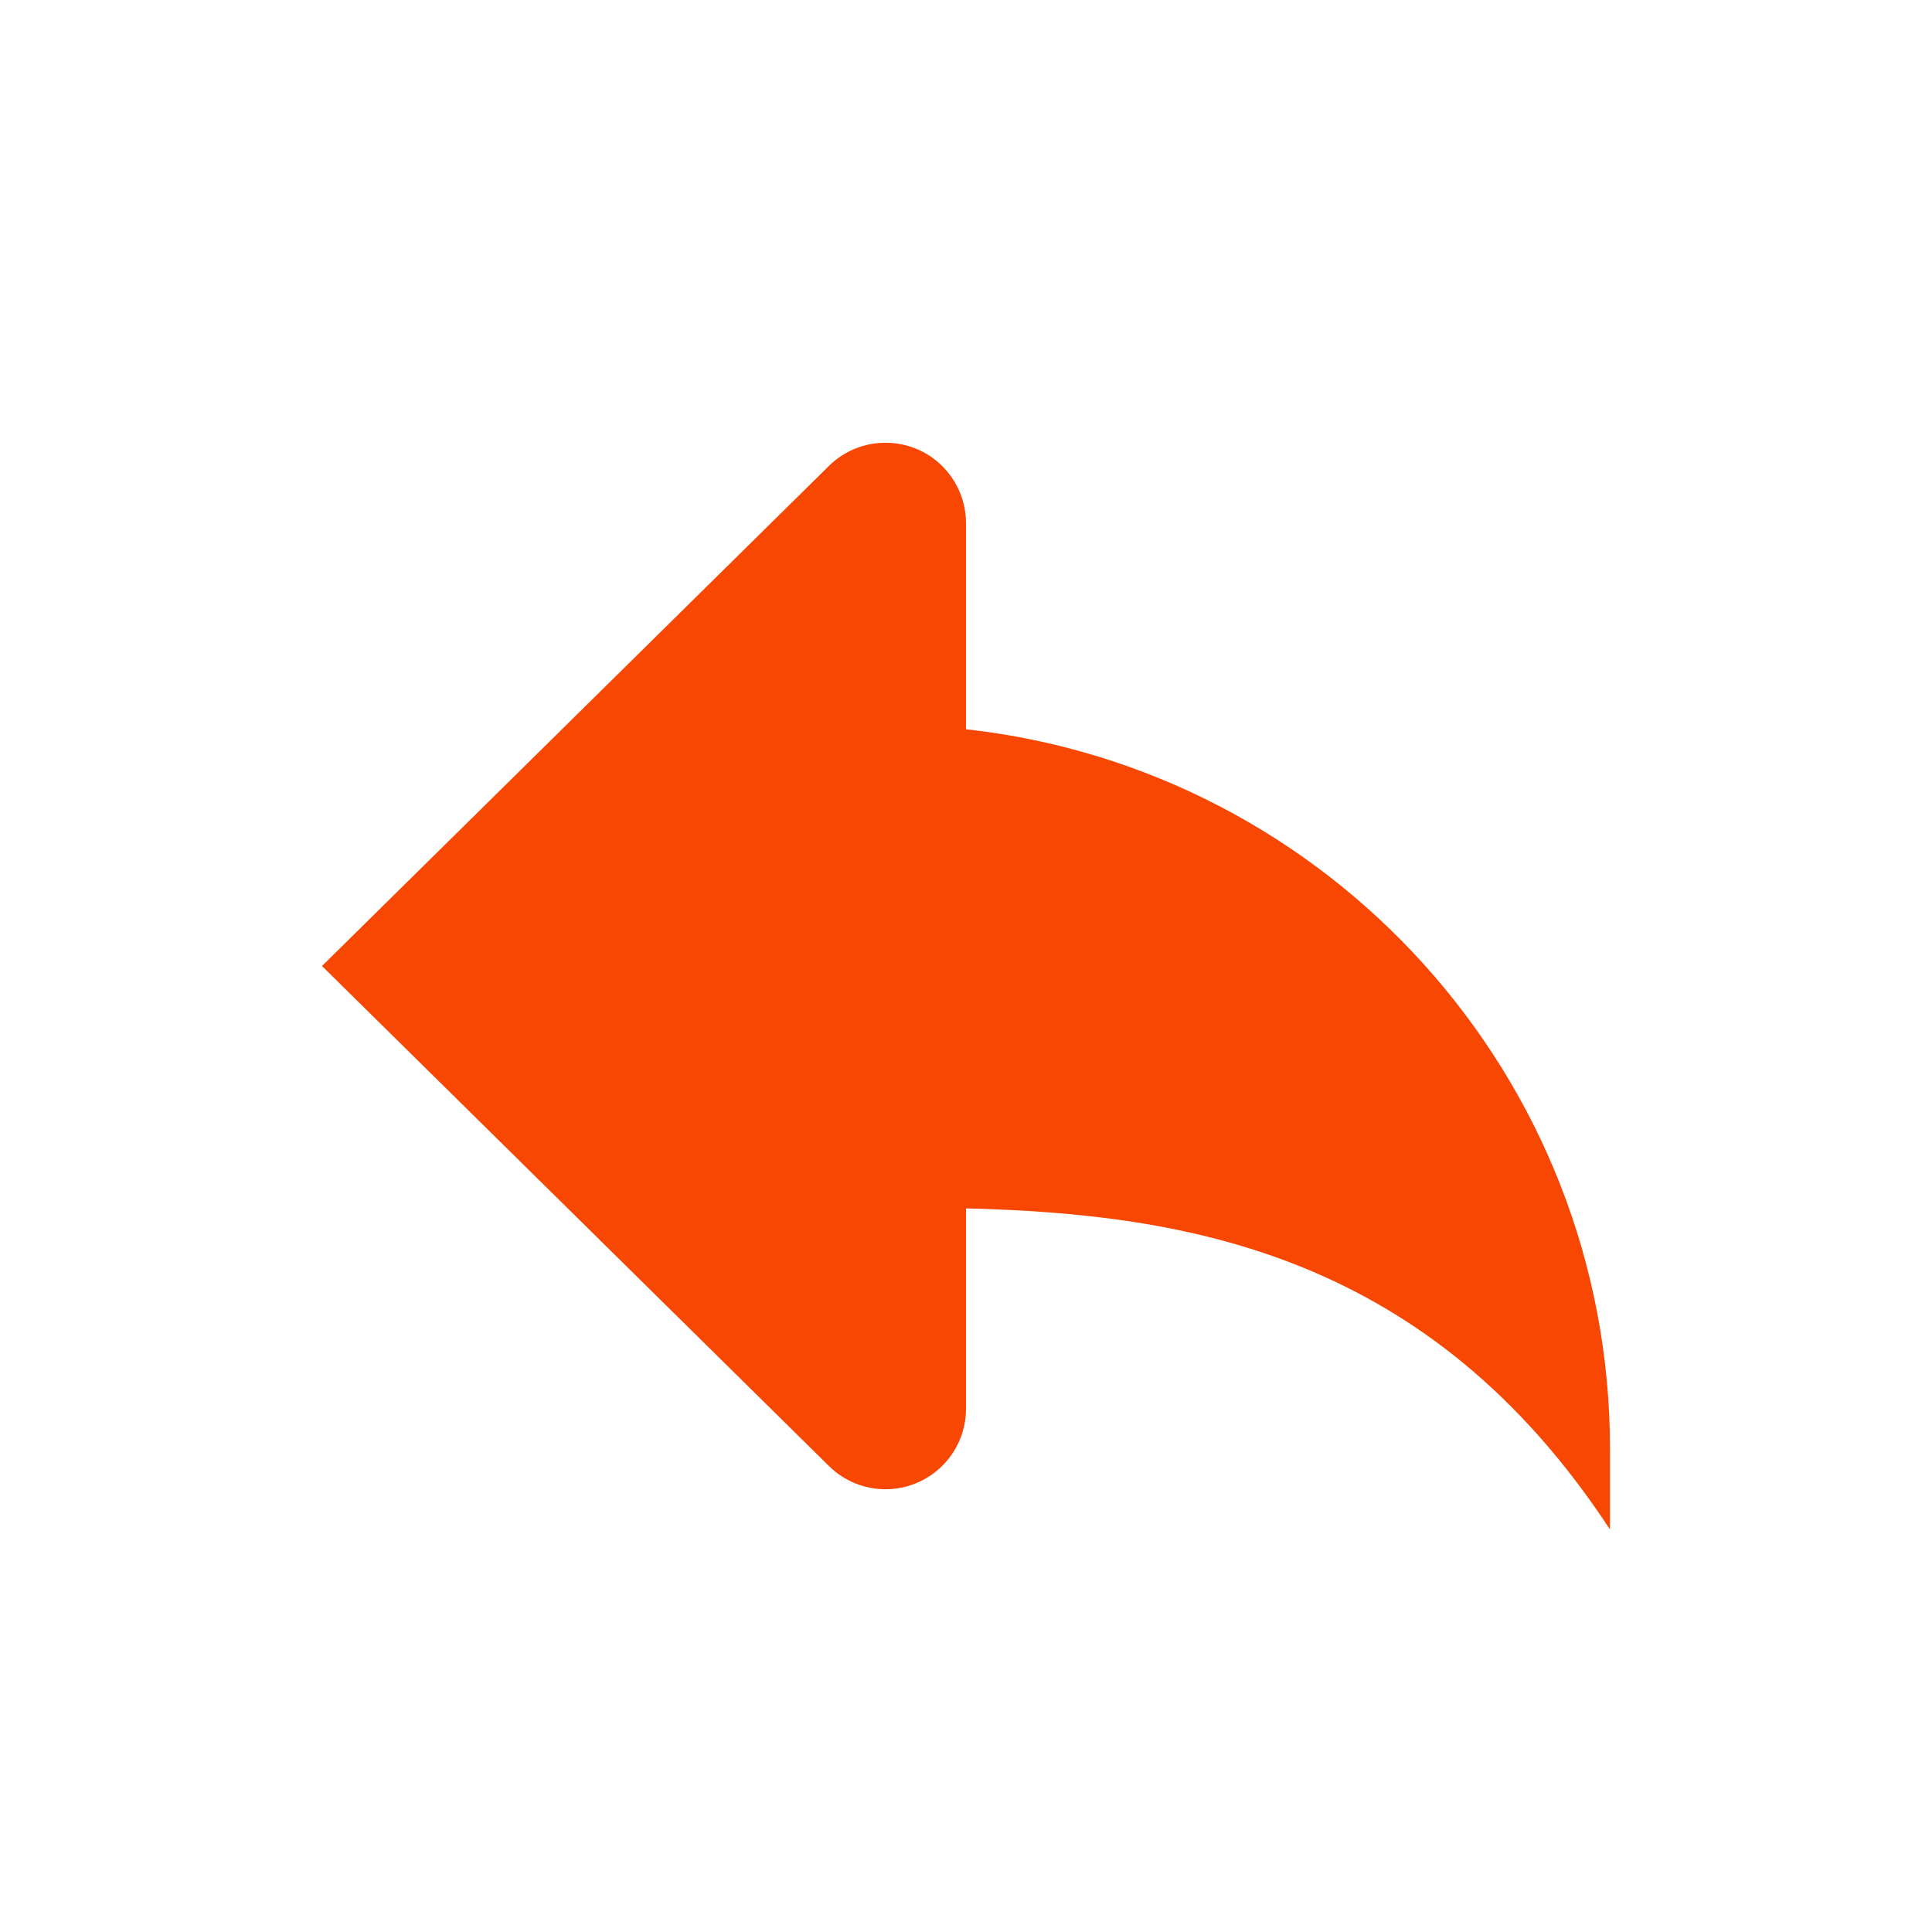
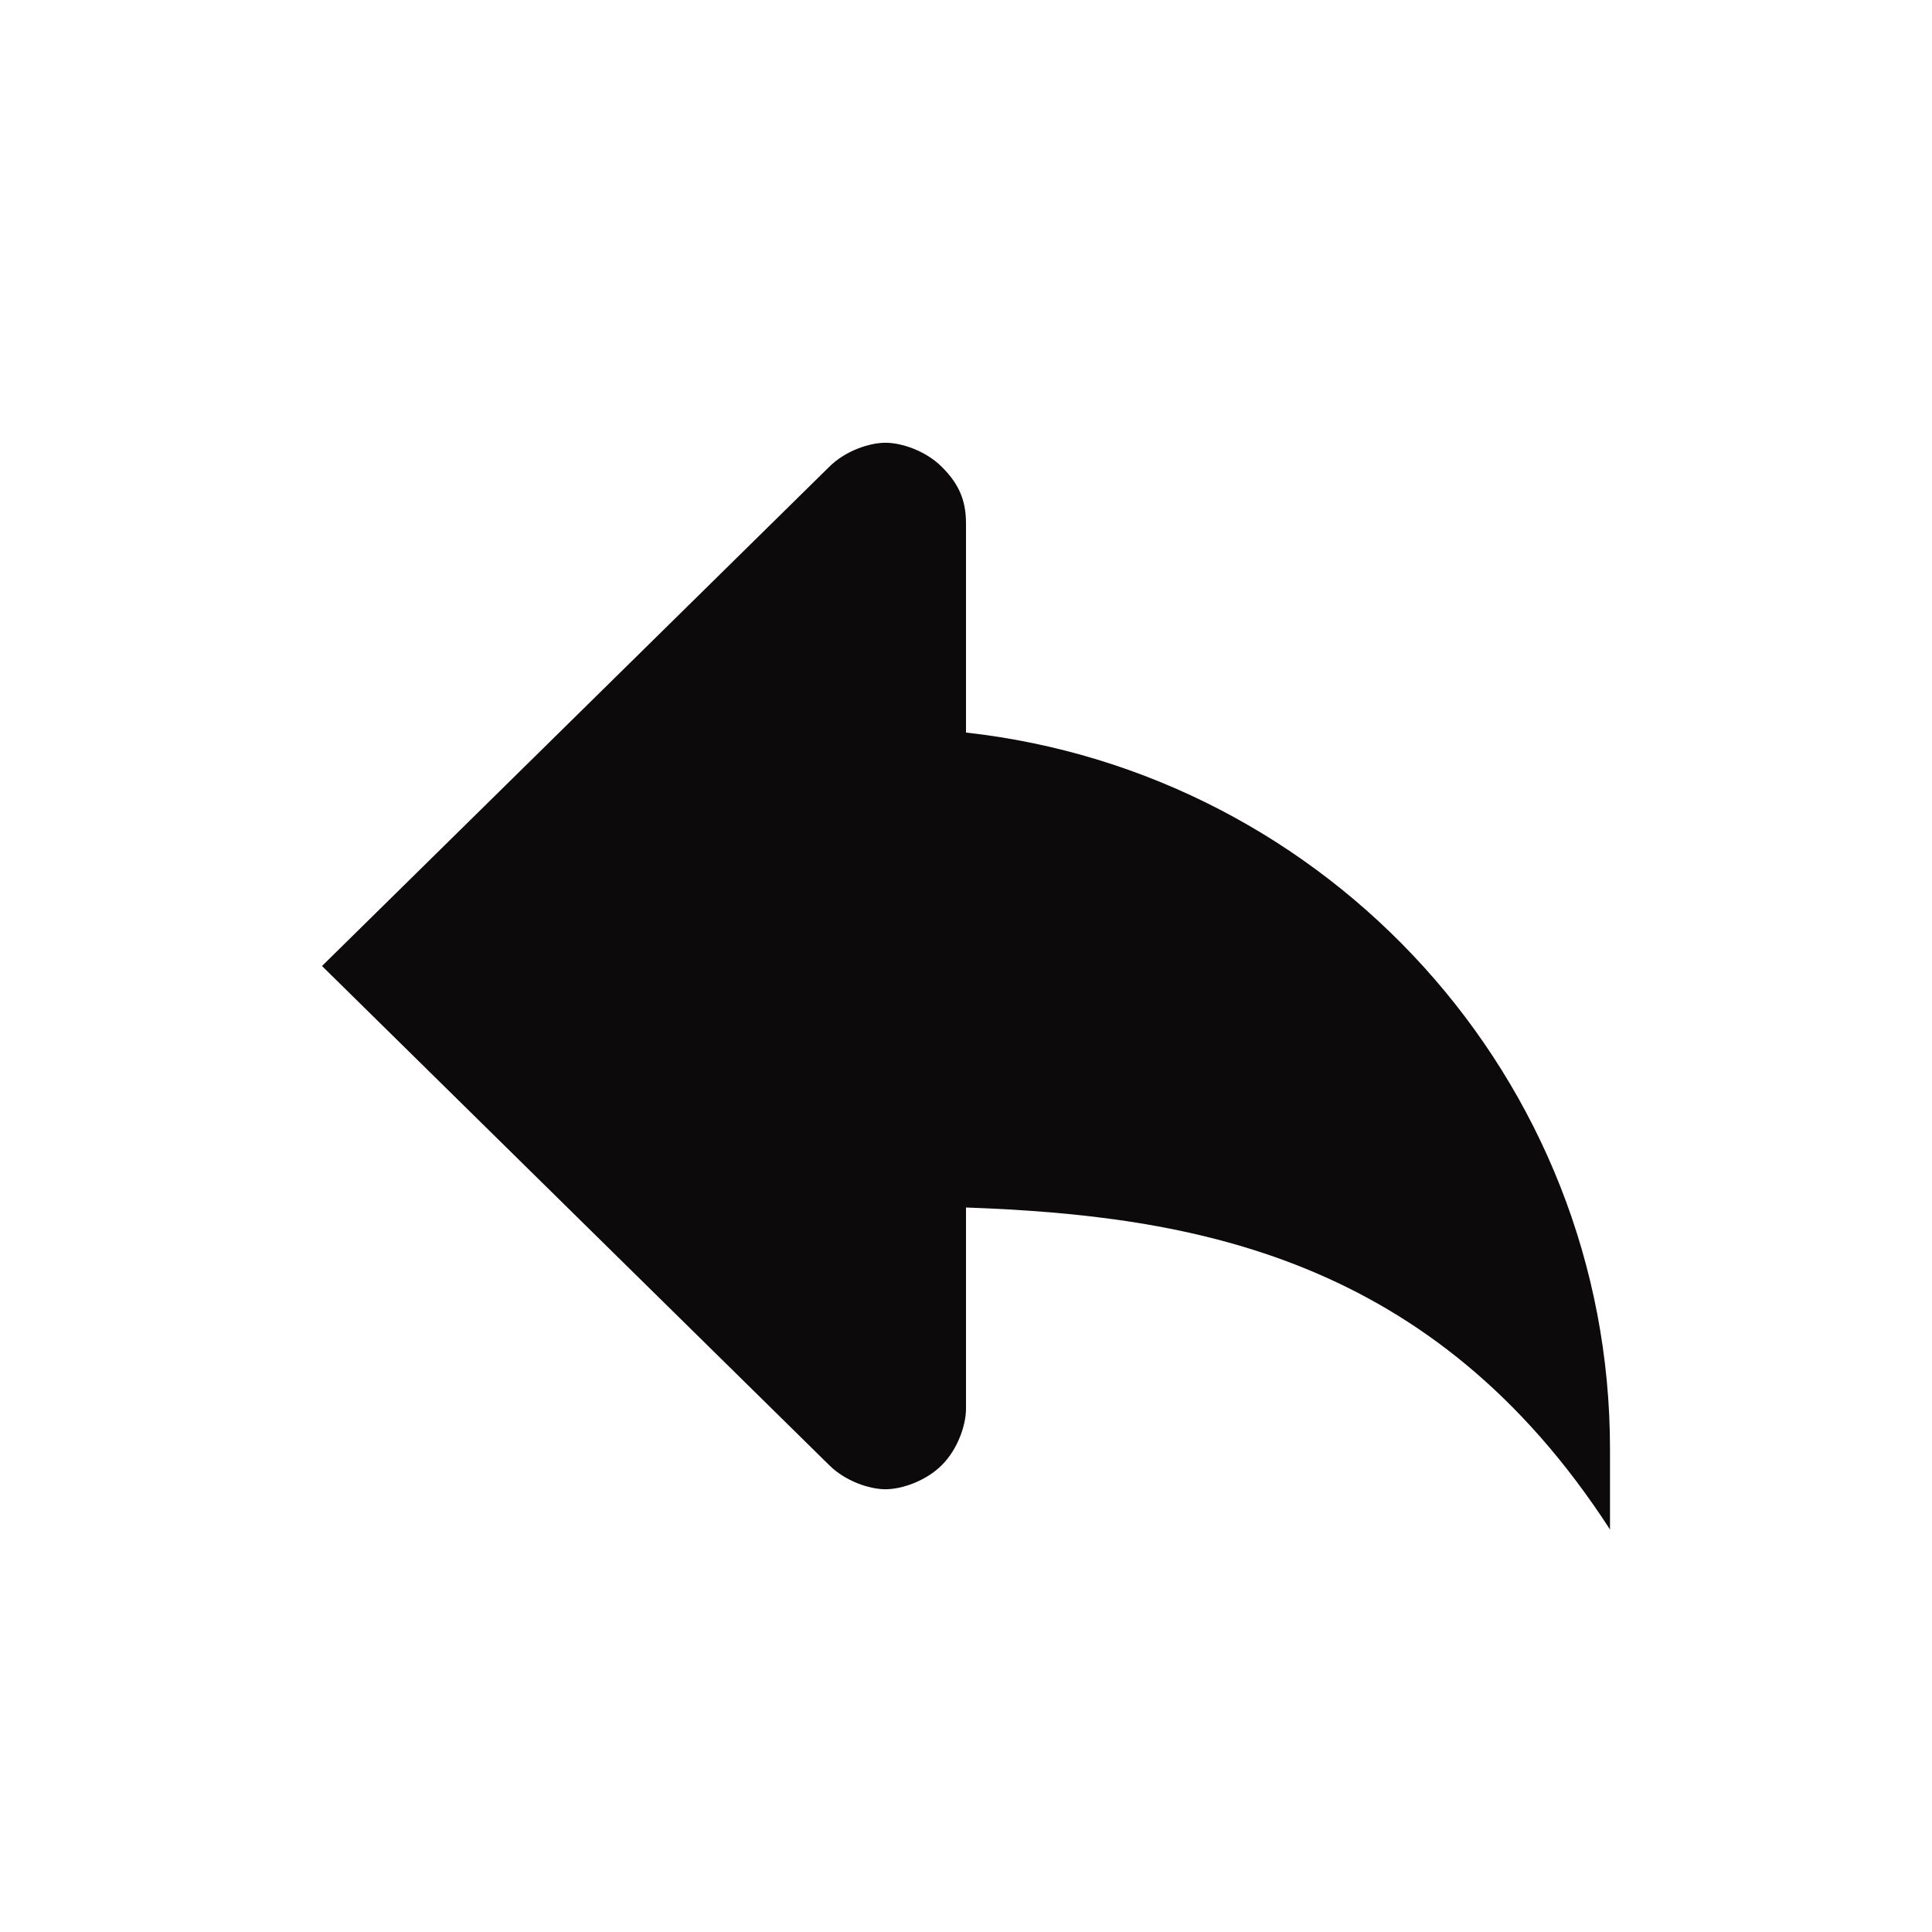
- <svg xmlns="http://www.w3.org/2000/svg" baseProfile="tiny" height="24px" fill="#f84603" id="Layer_1" version="1.2" viewBox="0 0 24 24" width="24px" xml:space="preserve">
-   <path d="M12,9.059V6.5c0-0.256-0.098-0.512-0.293-0.708C11.512,5.597,11.256,5.5,11,5.5s-0.512,0.097-0.707,0.292L4,12l6.293,6.207  C10.488,18.402,10.744,18.5,11,18.5s0.512-0.098,0.707-0.293S12,17.755,12,17.5v-2.489c2.75,0.068,5.755,0.566,8,3.989v-1  C20,13.367,16.5,9.557,12,9.059z" />
+ <svg xmlns="http://www.w3.org/2000/svg" version="1.1" id="Layer_1" x="0px" y="0px" viewBox="0 0 24 24" style="enable-background:new 0 0 24 24;" xml:space="preserve">
+   <style type="text/css">
+ 	.st0{fill:#0C0A0A;}
+ </style>
+   <path class="st0" d="M12,9.1V6.5c0-0.3-0.1-0.5-0.3-0.7c-0.2-0.2-0.5-0.3-0.7-0.3s-0.5,0.1-0.7,0.3L4,12l6.3,6.2  c0.2,0.2,0.5,0.3,0.7,0.3s0.5-0.1,0.7-0.3s0.3-0.5,0.3-0.7V15c2.8,0.1,5.8,0.6,8,4v-1C20,13.4,16.5,9.6,12,9.1z" />
</svg>
